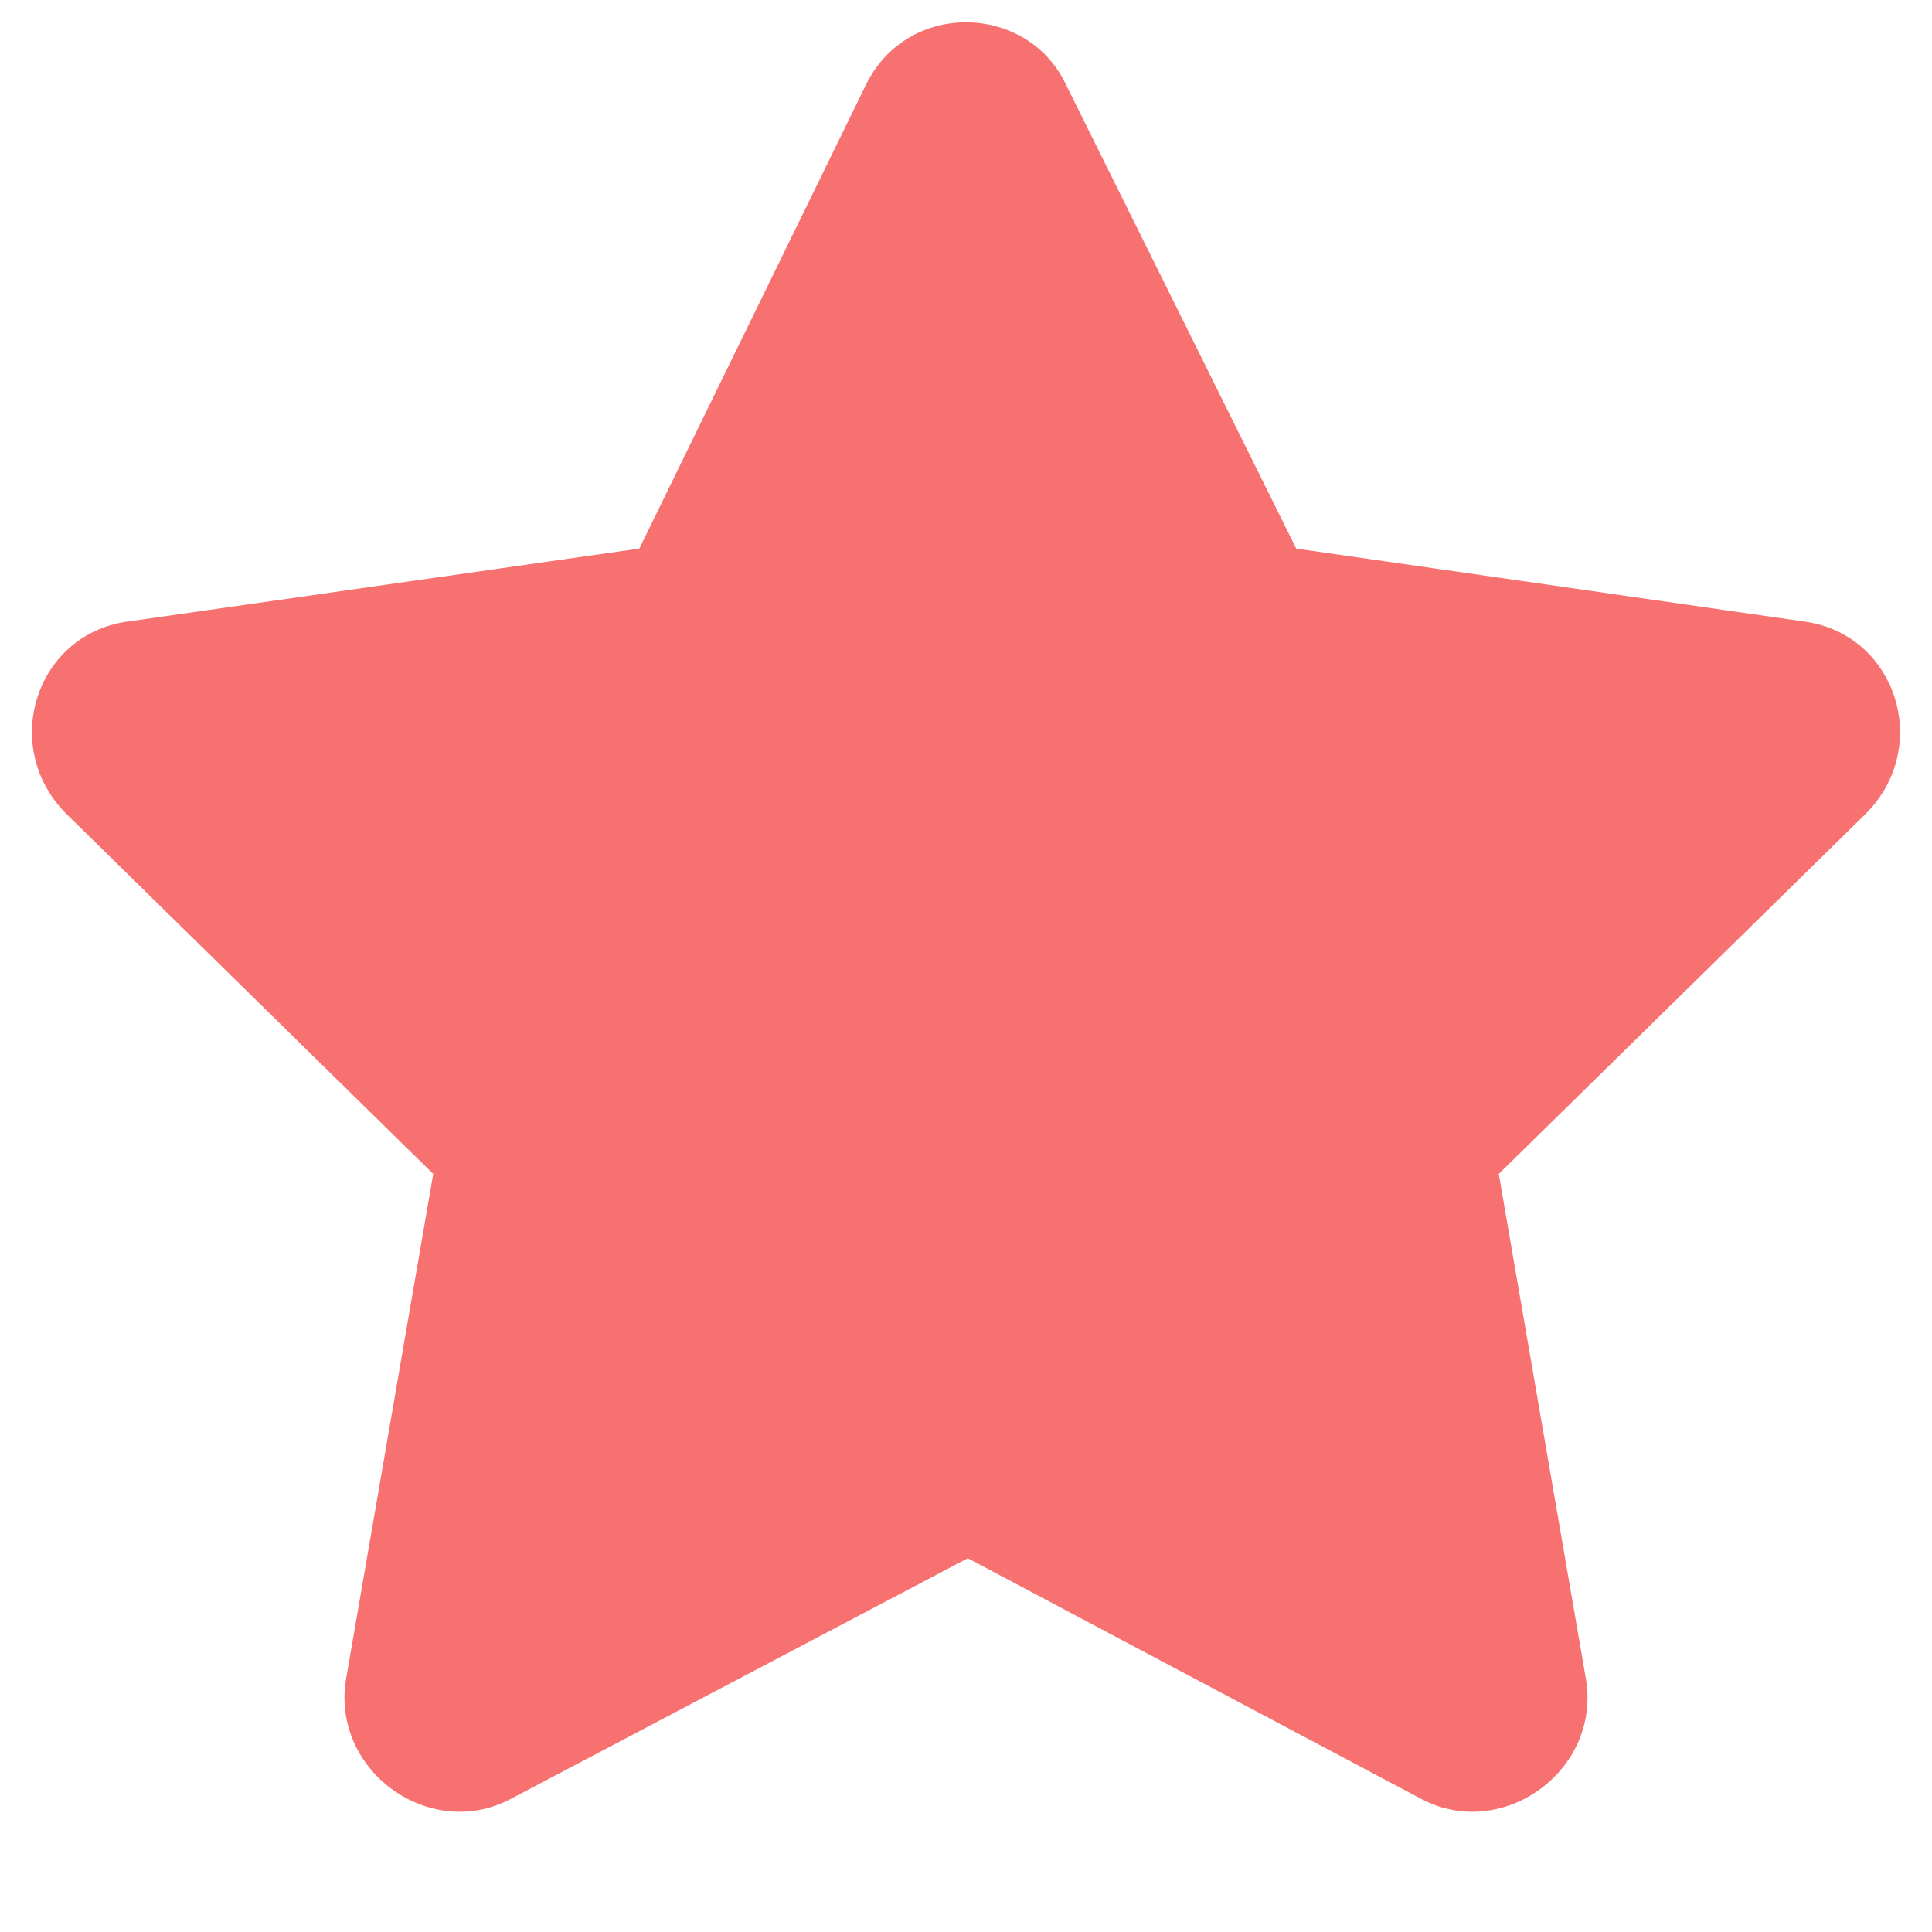
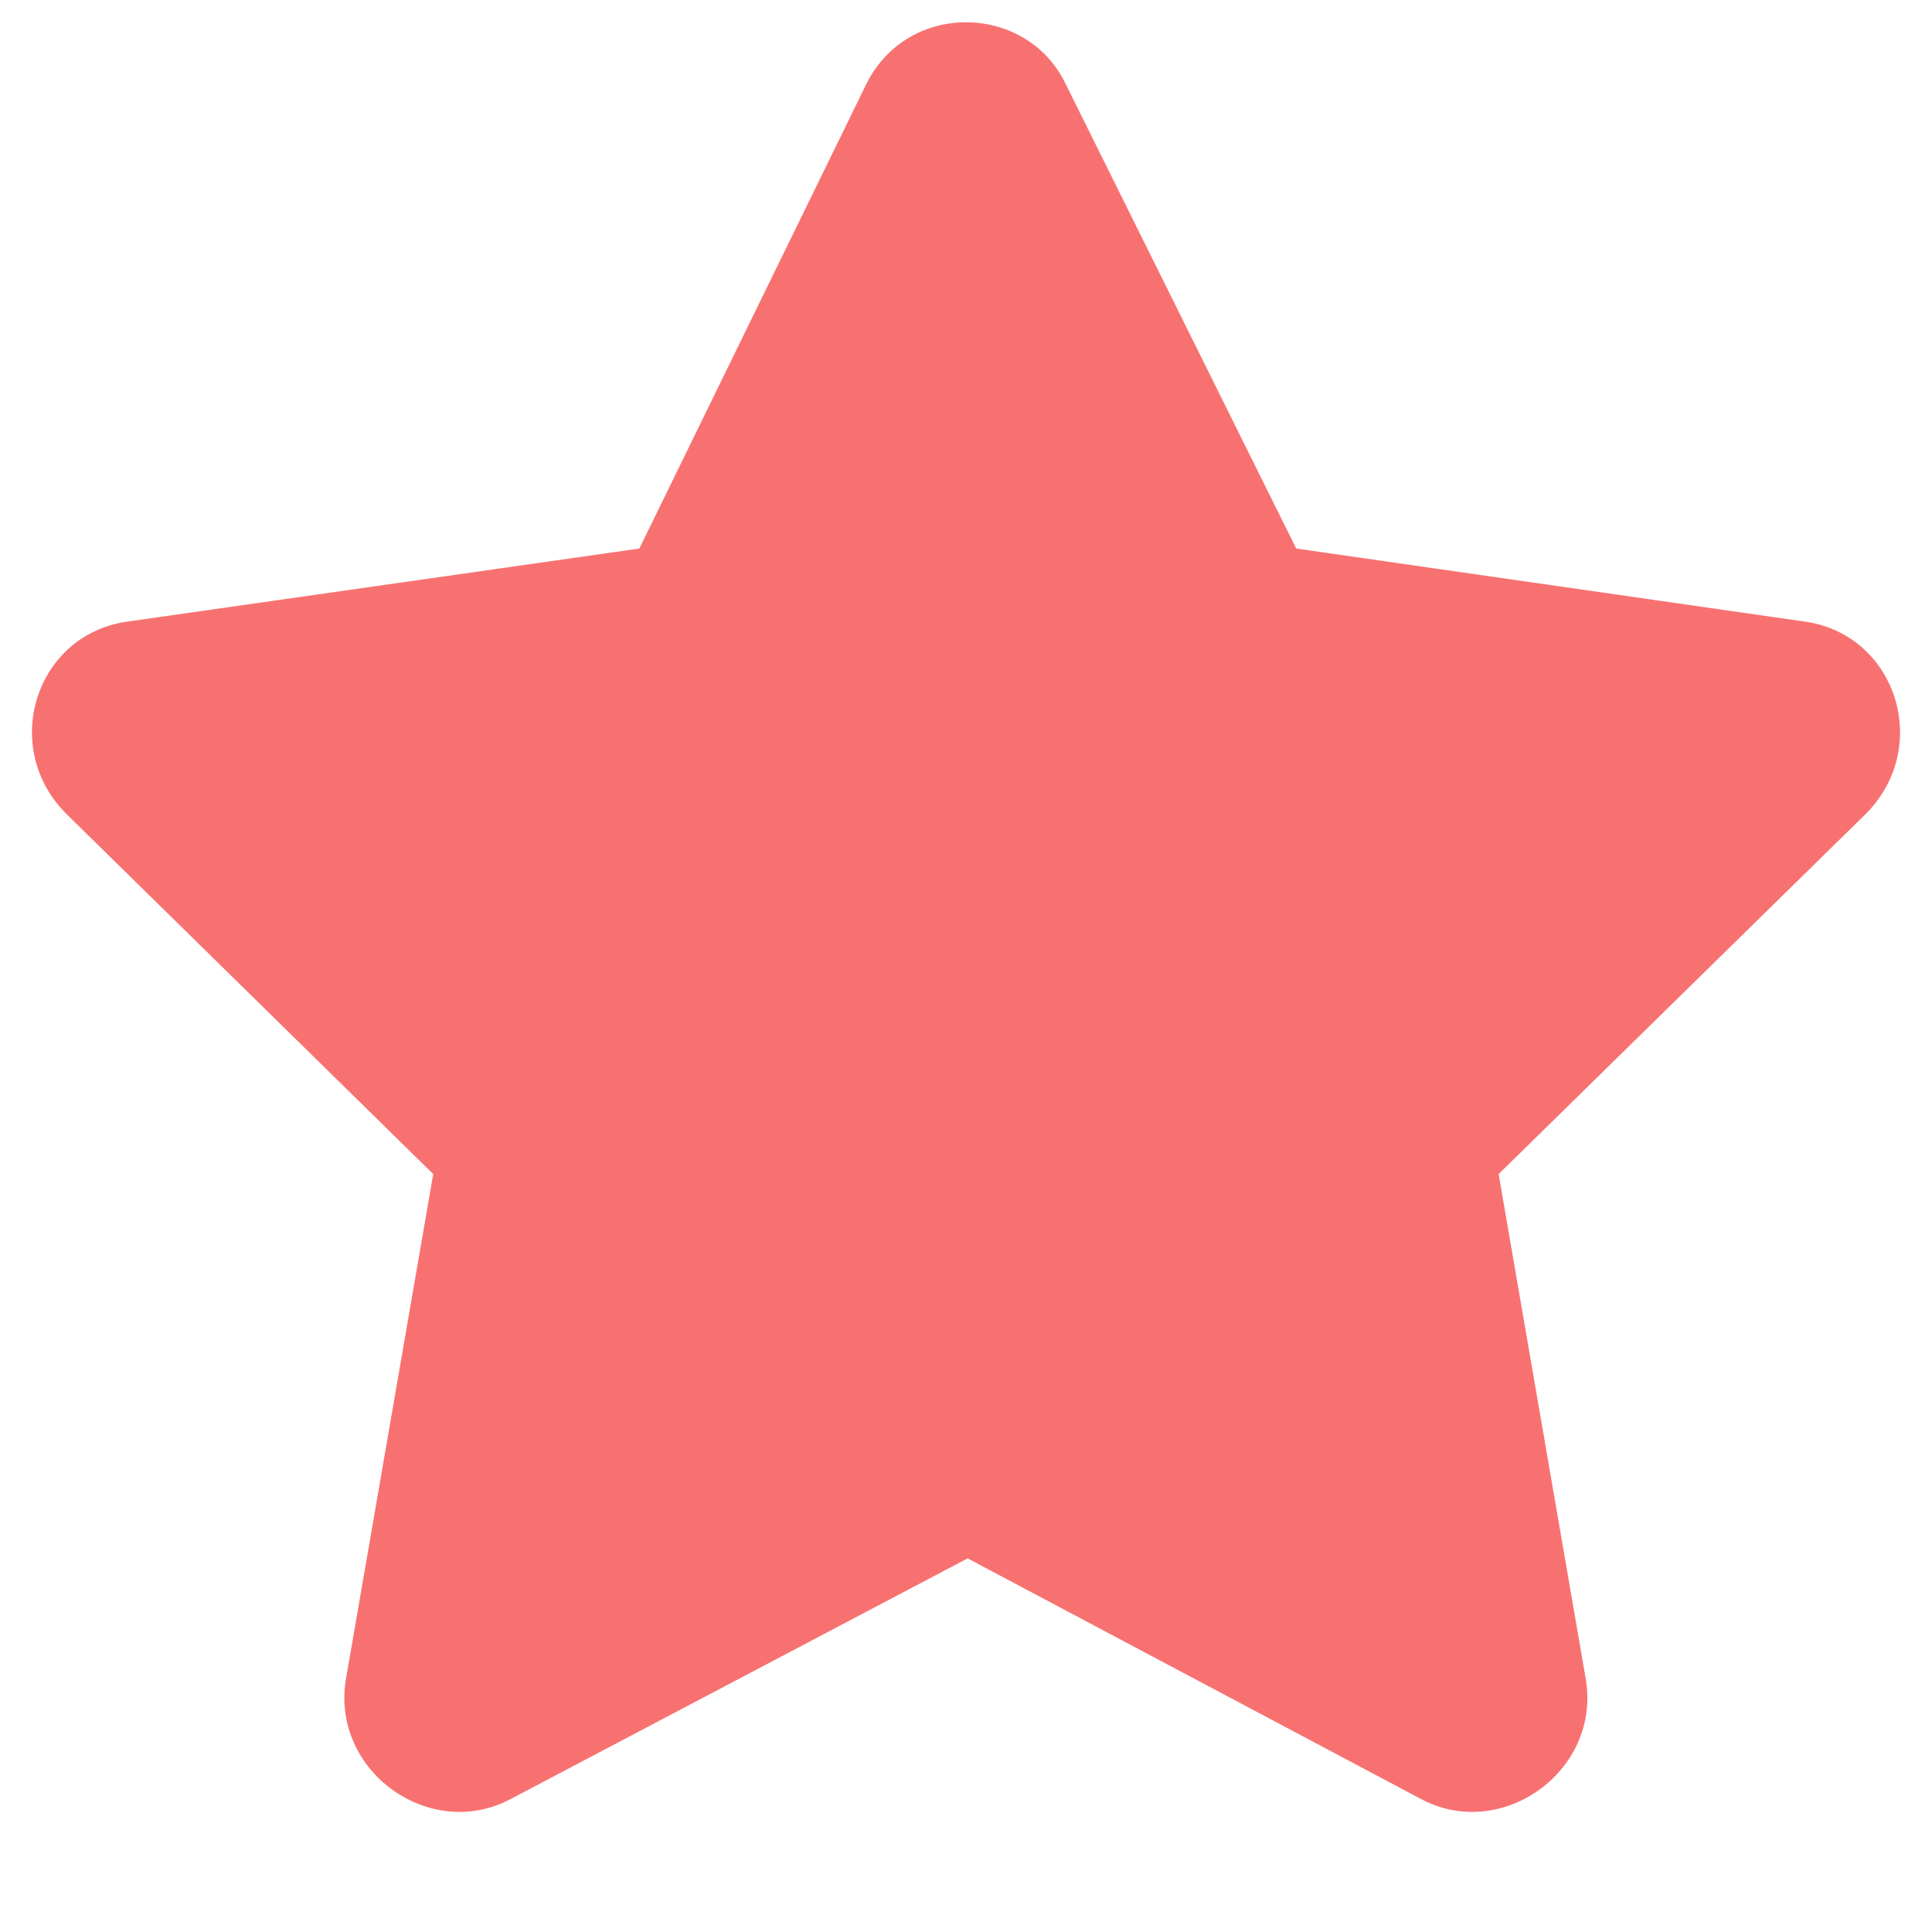
- <svg xmlns="http://www.w3.org/2000/svg" width="13" height="13" viewBox="0 0 13 13" fill="none">
-   <path d="M5.83 0.564C6.112 0 6.911 0.024 7.17 0.564L8.722 3.691L12.154 4.184C12.765 4.278 13 5.031 12.553 5.477L10.085 7.899L10.673 11.307C10.767 11.919 10.108 12.389 9.568 12.107L6.512 10.485L3.432 12.107C2.892 12.389 2.233 11.919 2.327 11.307L2.915 7.899L0.447 5.477C0 5.031 0.235 4.278 0.846 4.184L4.302 3.691L5.83 0.564Z" fill="#F87171" />
+ <svg xmlns="http://www.w3.org/2000/svg" width="13" height="13" fill="none" viewBox="0 0 13 13">
+   <path fill="#f87171" d="M5.83.564c.282-.564 1.081-.54 1.34 0l1.552 3.127 3.432.493c.61.094.846.847.4 1.293L10.084 7.9l.588 3.408c.094.612-.565 1.082-1.105.8l-3.056-1.622-3.08 1.622c-.54.282-1.199-.188-1.105-.8L2.915 7.9.447 5.477C0 5.031.235 4.278.847 4.184l3.455-.493z" />
</svg>
